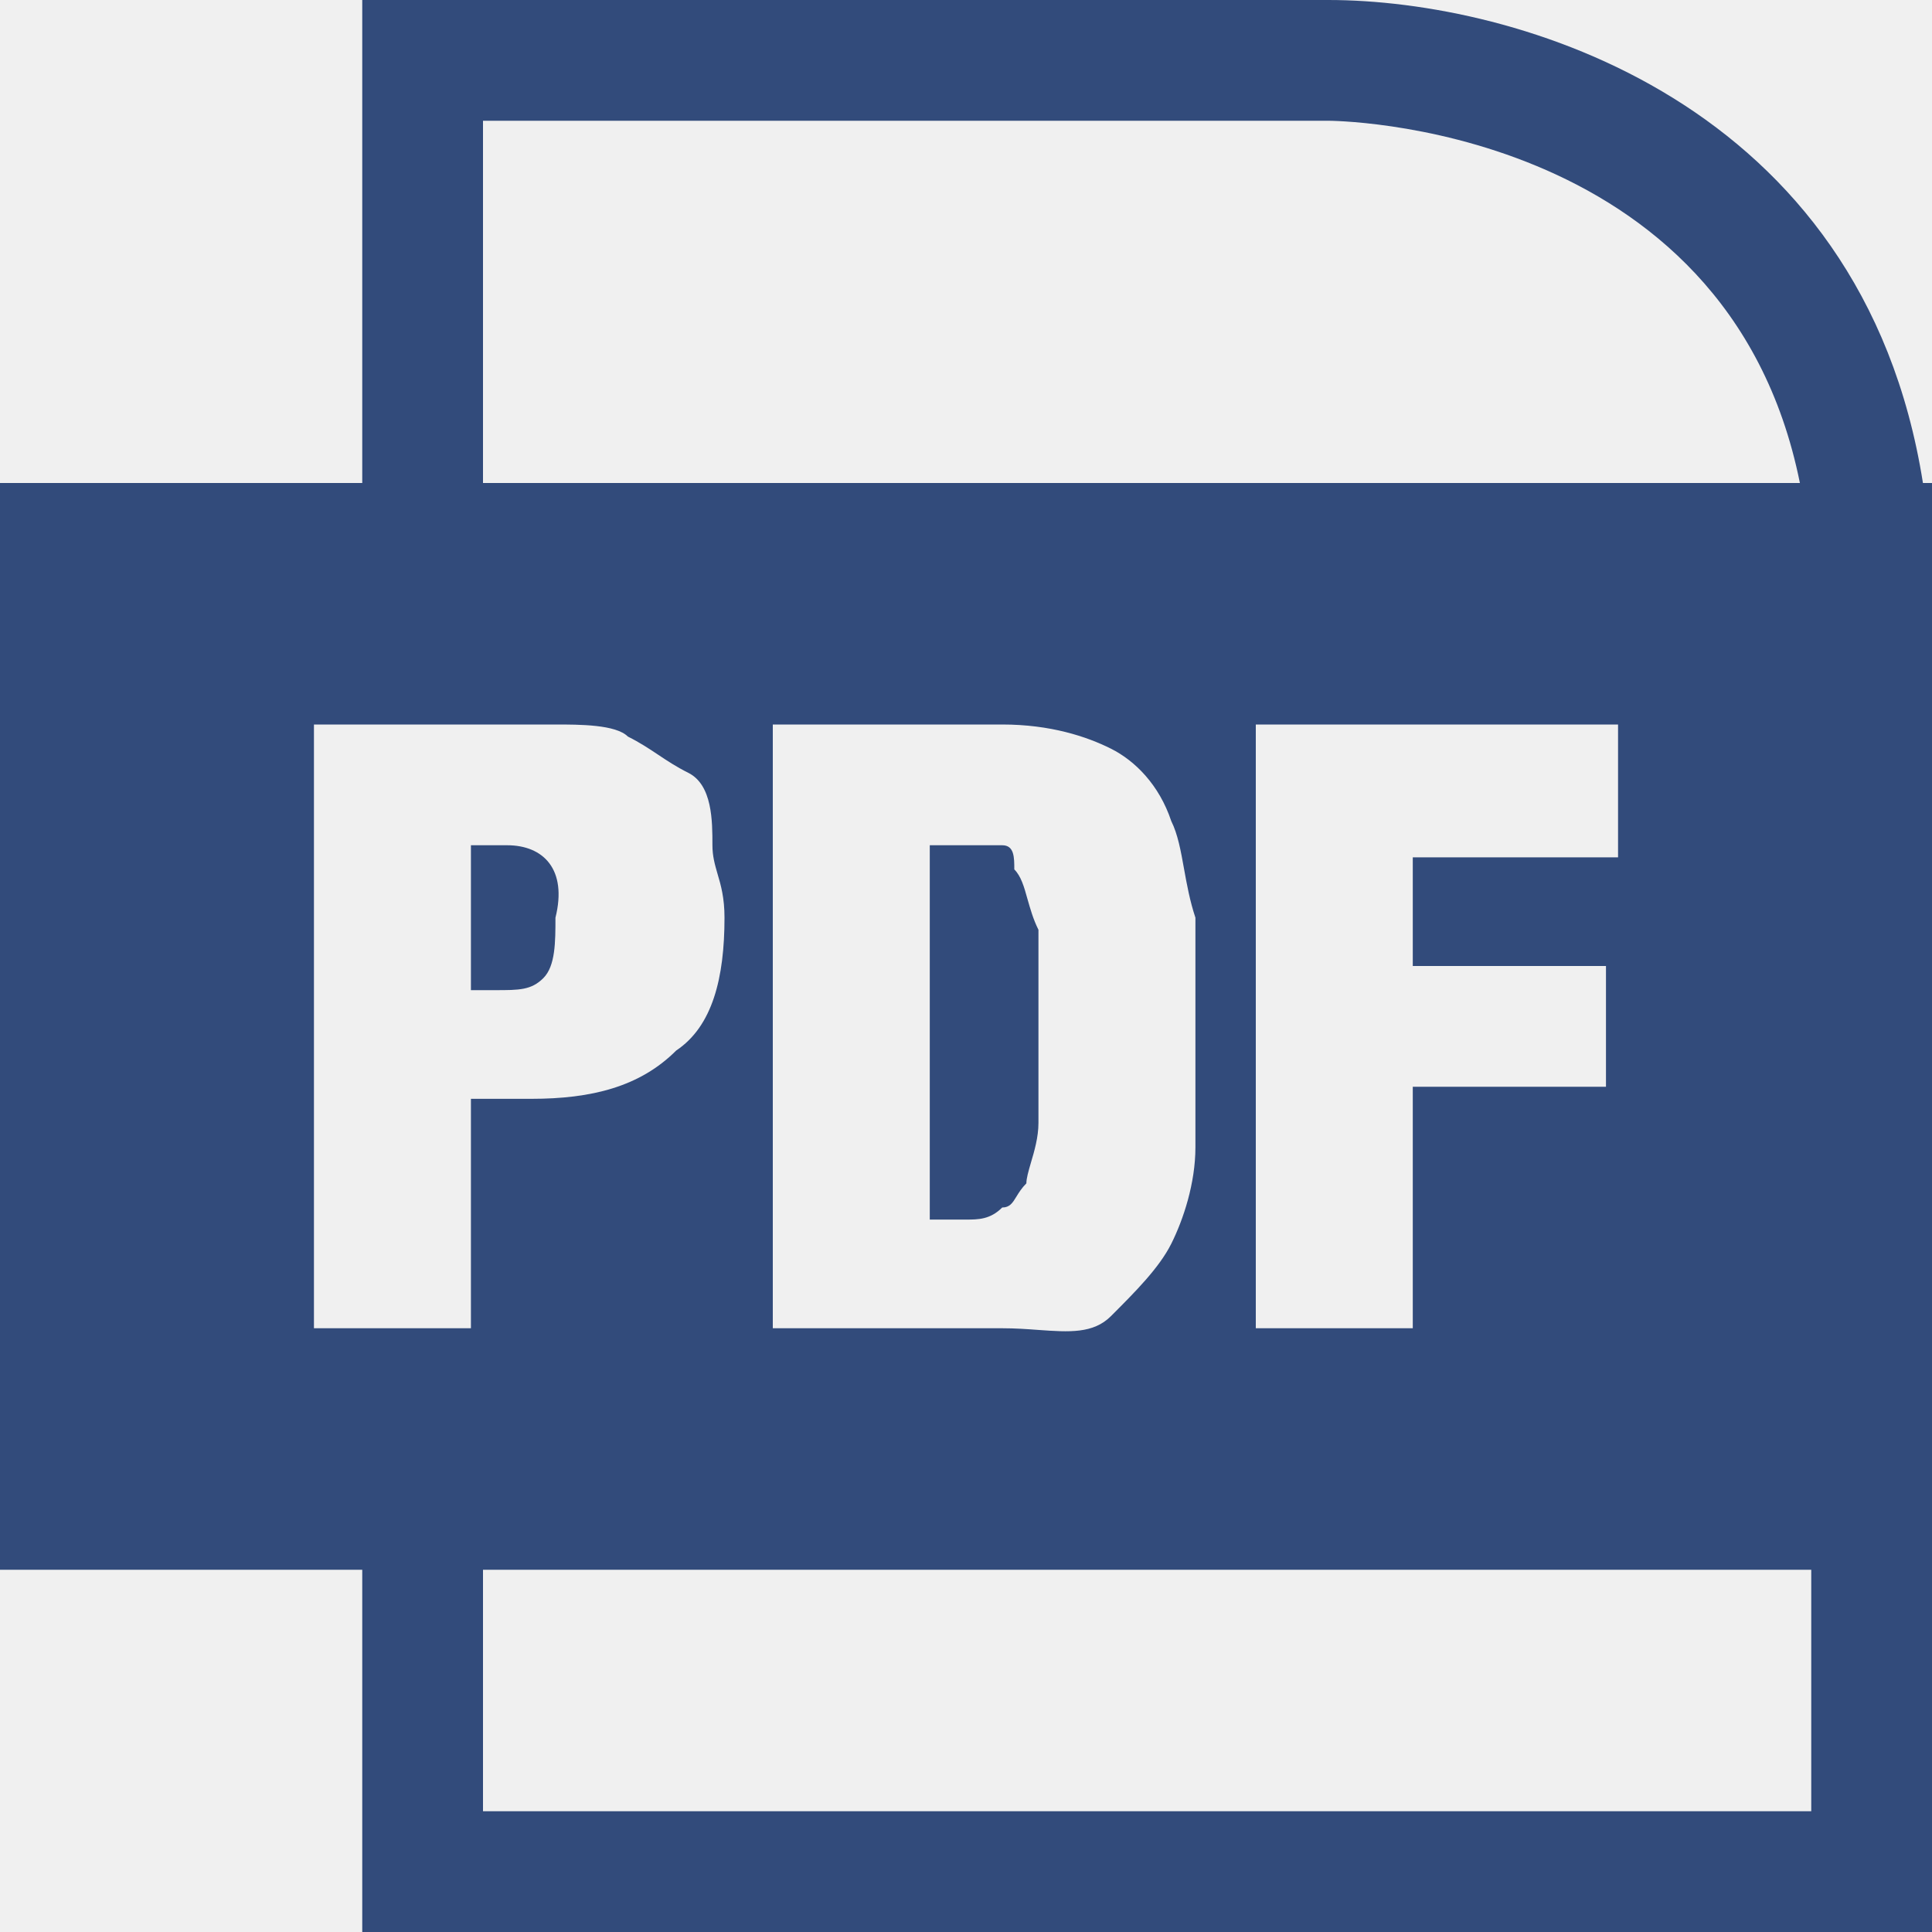
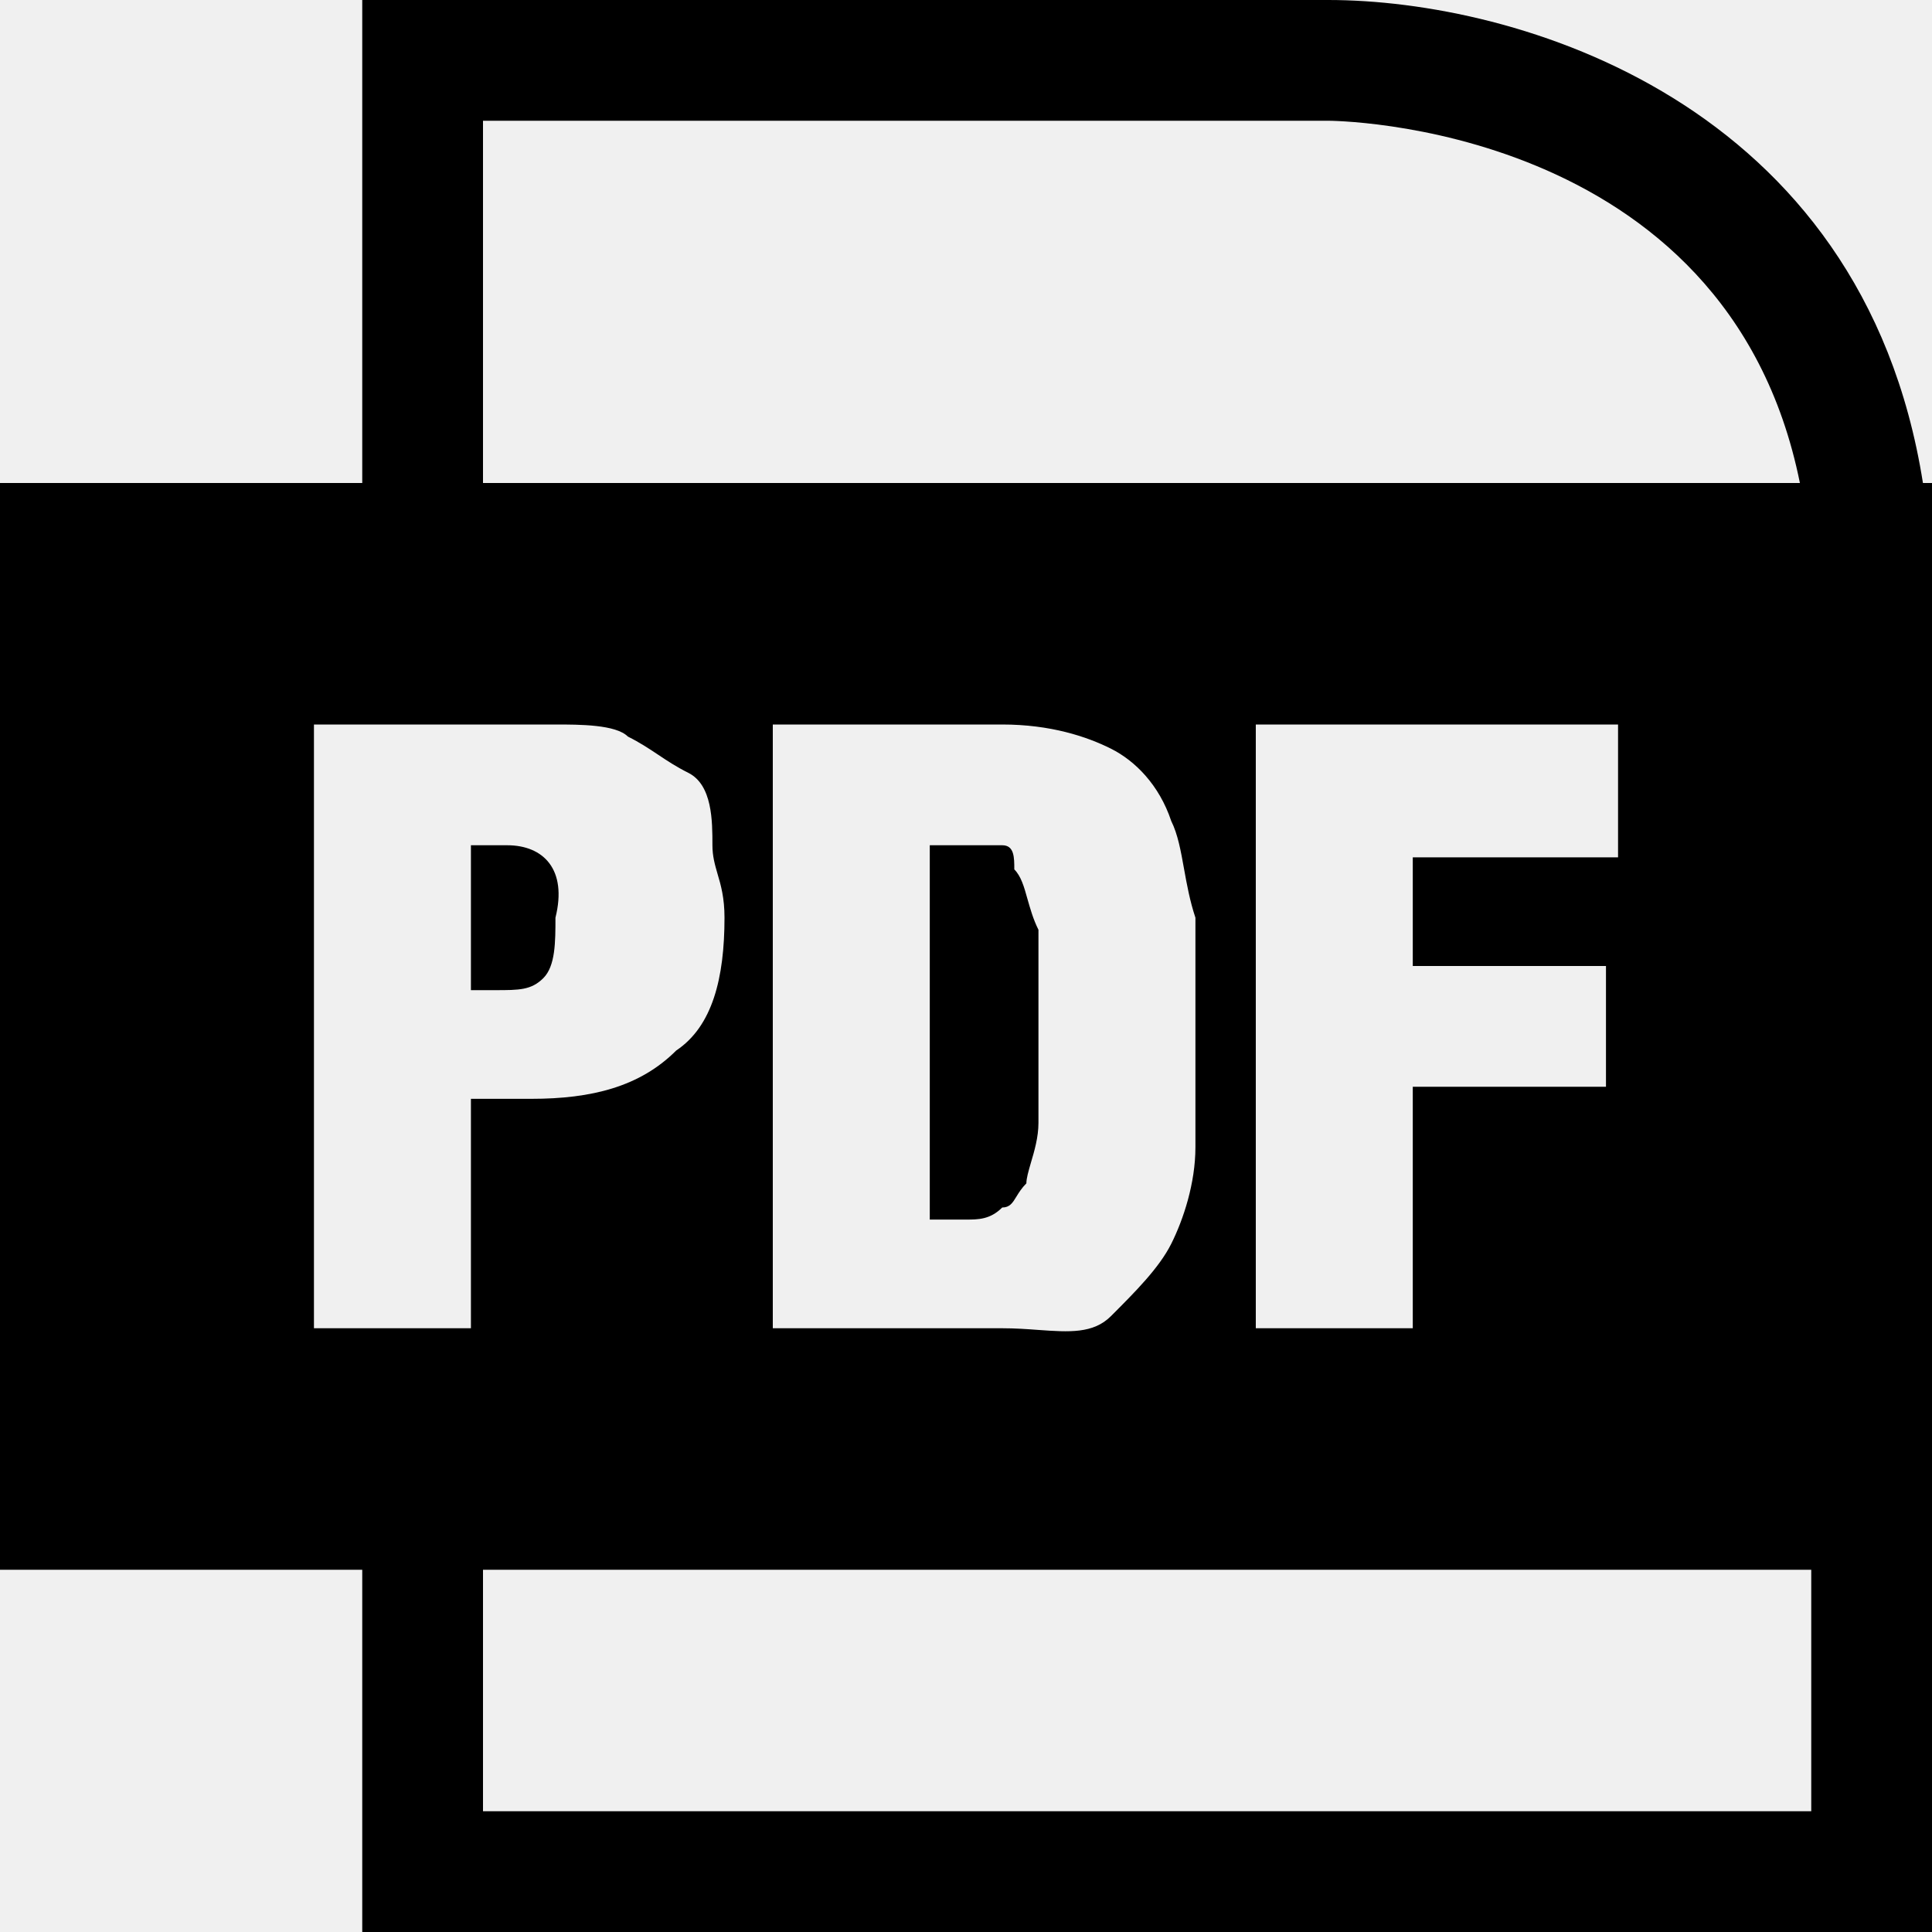
<svg xmlns="http://www.w3.org/2000/svg" width="16" height="16" viewBox="0 0 16 16" fill="none">
-   <g clip-path="url(#clip0_224_6925)">
-     <path d="M3.9 7H4.2C4.5 7 4.7 7.2 4.6 7.6C4.6 7.8 4.6 8 4.5 8.1C4.4 8.2 4.3 8.2 4.1 8.2H3.9V7Z" fill="#324B7B" />
-     <path d="M8.3 7C8.4 7 8.4 7.1 8.4 7.2C8.456 7.256 8.481 7.344 8.509 7.445C8.532 7.525 8.556 7.612 8.6 7.7V9.3C8.6 9.417 8.566 9.534 8.537 9.631C8.517 9.7 8.5 9.759 8.5 9.8C8.462 9.838 8.438 9.876 8.418 9.909C8.386 9.962 8.362 10 8.3 10C8.2 10.1 8.1 10.1 8 10.1H7.7V7H8.3Z" fill="#324B7B" />
-     <path fill-rule="evenodd" clip-rule="evenodd" d="M11 0C12.548 0 15.424 0.83 15.925 4H16V16H3V13H0V4H3V0H11ZM4 4H14.906C14.302 1 11 1 11 1H4V4ZM15 13H4V15H15V13ZM5.6 8.7C5.3 9 4.9 9.1 4.4 9.1H3.9V11H2.6V6H4.6C4.8 6 5.1 6 5.2 6.1C5.3 6.15 5.375 6.2 5.45 6.25C5.525 6.3 5.6 6.35 5.7 6.4C5.9 6.5 5.9 6.8 5.9 7C5.9 7.09 5.92 7.16 5.942 7.236C5.97 7.33 6 7.435 6 7.6C6 8.1 5.9 8.5 5.6 8.7ZM9.9 9.5C9.9 9.8 9.8 10.1 9.7 10.3C9.6 10.5 9.4 10.7 9.2 10.9C9.054 11.046 8.854 11.032 8.6 11.014C8.507 11.007 8.407 11 8.3 11H6.4V6H8.3C8.7 6 9 6.1 9.2 6.2C9.4 6.3 9.6 6.5 9.7 6.8C9.754 6.908 9.779 7.046 9.806 7.197C9.829 7.325 9.854 7.462 9.9 7.6V9.5ZM13.4 7.1H11.7V8H13.3V9H11.7V11H10.4V6H13.4V7.1Z" fill="#324B7B" />
-   </g>
-   <defs>
-     <clipPath id="clip0_224_6925">
-       <rect width="16" height="16" fill="white" />
-     </clipPath>
-   </defs>
+   <path d="M3.9 7H4.2C4.5 7 4.7 7.2 4.6 7.6C4.6 7.8 4.6 8 4.5 8.1C4.4 8.2 4.3 8.2 4.1 8.2H3.9V7Z" fill="black" />
+   <path d="M8.3 7C8.4 7 8.4 7.1 8.4 7.2C8.456 7.256 8.481 7.344 8.509 7.445C8.532 7.525 8.556 7.612 8.6 7.7V9.3C8.6 9.417 8.566 9.534 8.537 9.631C8.517 9.7 8.5 9.759 8.5 9.8C8.462 9.838 8.438 9.876 8.418 9.909C8.386 9.962 8.362 10 8.3 10C8.2 10.1 8.1 10.1 8 10.1H7.7V7H8.3Z" fill="black" />
+   <path fill-rule="evenodd" clip-rule="evenodd" d="M11 0C12.548 0 15.424 0.83 15.925 4H16V16H3V13H0V4H3V0H11ZM4 4H14.906C14.302 1 11 1 11 1H4V4ZM15 13H4V15H15V13ZM5.6 8.7C5.3 9 4.9 9.1 4.4 9.1H3.9V11H2.6V6H4.6C4.8 6 5.1 6 5.2 6.1C5.3 6.15 5.375 6.2 5.45 6.25C5.525 6.3 5.6 6.35 5.7 6.4C5.9 6.5 5.9 6.8 5.9 7C5.9 7.09 5.92 7.16 5.942 7.236C5.97 7.33 6 7.435 6 7.6C6 8.1 5.9 8.5 5.6 8.7ZM9.9 9.5C9.9 9.8 9.8 10.1 9.7 10.3C9.6 10.5 9.4 10.7 9.2 10.9C9.054 11.046 8.854 11.032 8.6 11.014C8.507 11.007 8.407 11 8.3 11H6.4V6H8.3C8.7 6 9 6.1 9.2 6.2C9.4 6.3 9.6 6.5 9.7 6.8C9.754 6.908 9.779 7.046 9.806 7.197C9.829 7.325 9.854 7.462 9.9 7.6V9.5ZM13.4 7.1H11.7V8H13.3V9H11.7V11H10.4V6H13.4V7.1Z" fill="black" />
</svg>
